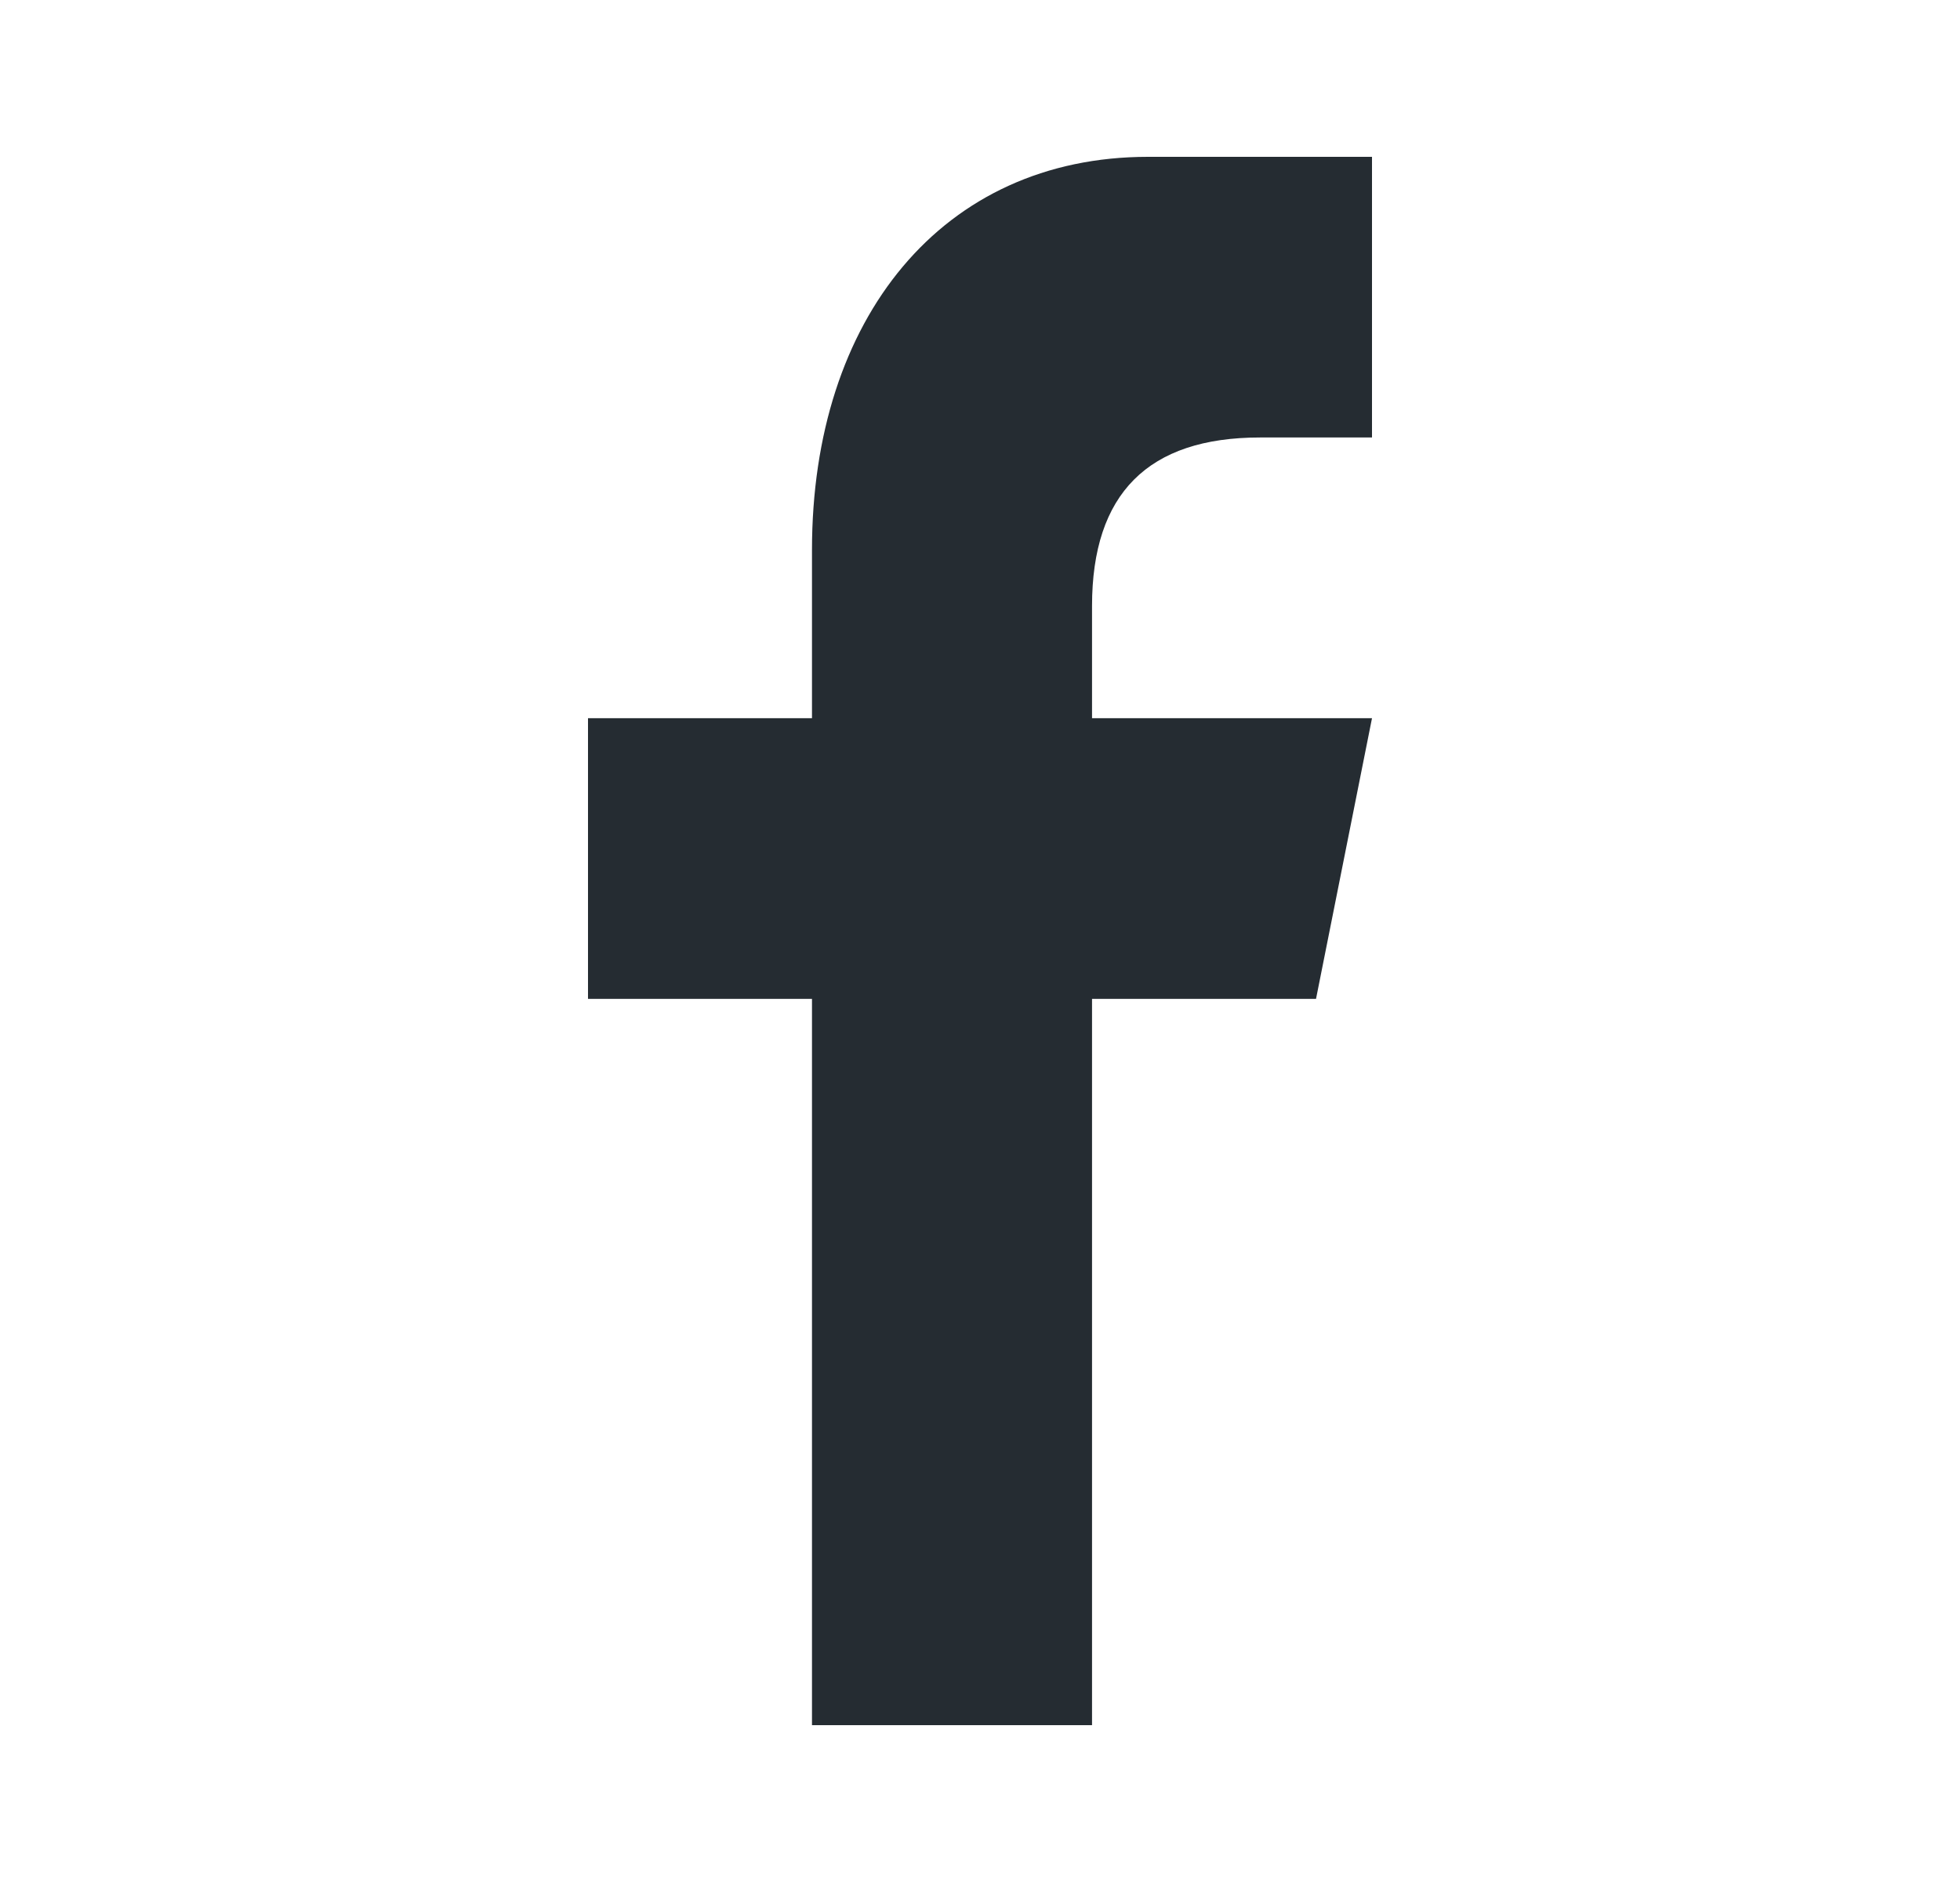
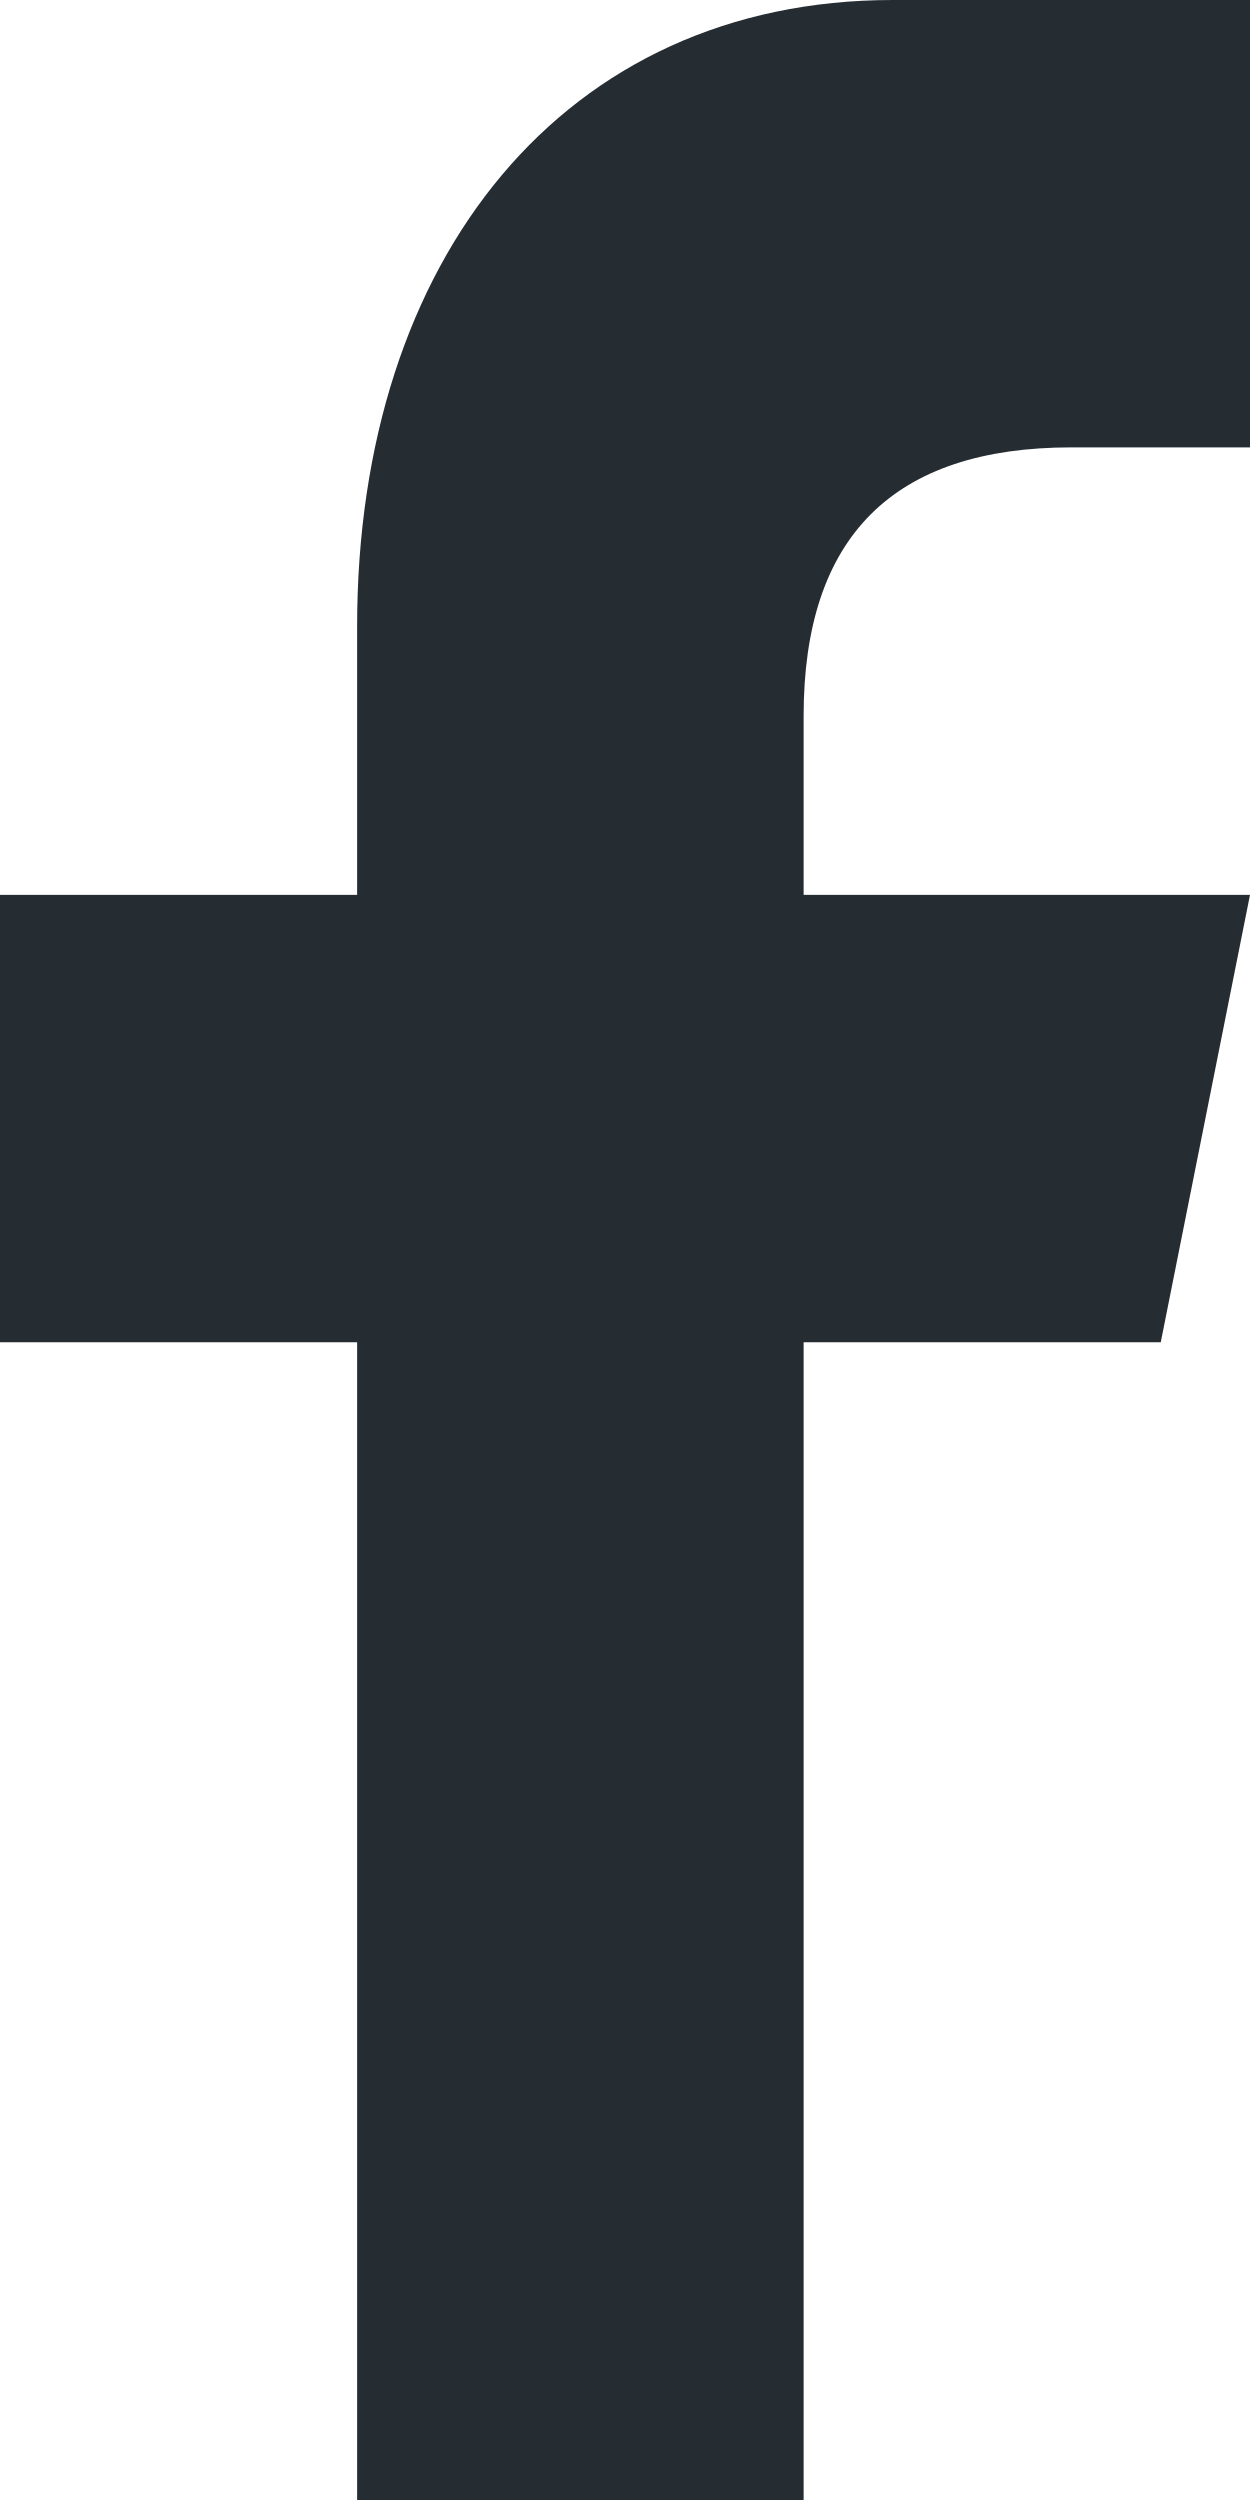
- <svg xmlns="http://www.w3.org/2000/svg" width="25" height="24" viewBox="0 0 25 24" fill="none">
-   <path d="M13.929 22V12.738H16.786L17.5 9.159H13.929V7.727C13.929 6.295 14.644 5.579 16.071 5.579H17.5V2H14.643C12.018 2 10.357 4.062 10.357 7.011V9.159H7.5V12.738H10.357V22H13.929Z" fill="#252C32" />
+ <svg xmlns="http://www.w3.org/2000/svg" width="10" height="20" viewBox="0 0 10 20" fill="none">
+   <path d="M6.429 20V10.738H9.286L10 7.159H6.429V5.727C6.429 4.295 7.144 3.579 8.571 3.579H10V0H7.143C4.518 0 2.857 2.062 2.857 5.011V7.159H0V10.738H2.857V20H6.429Z" fill="#252C32" />
</svg>
